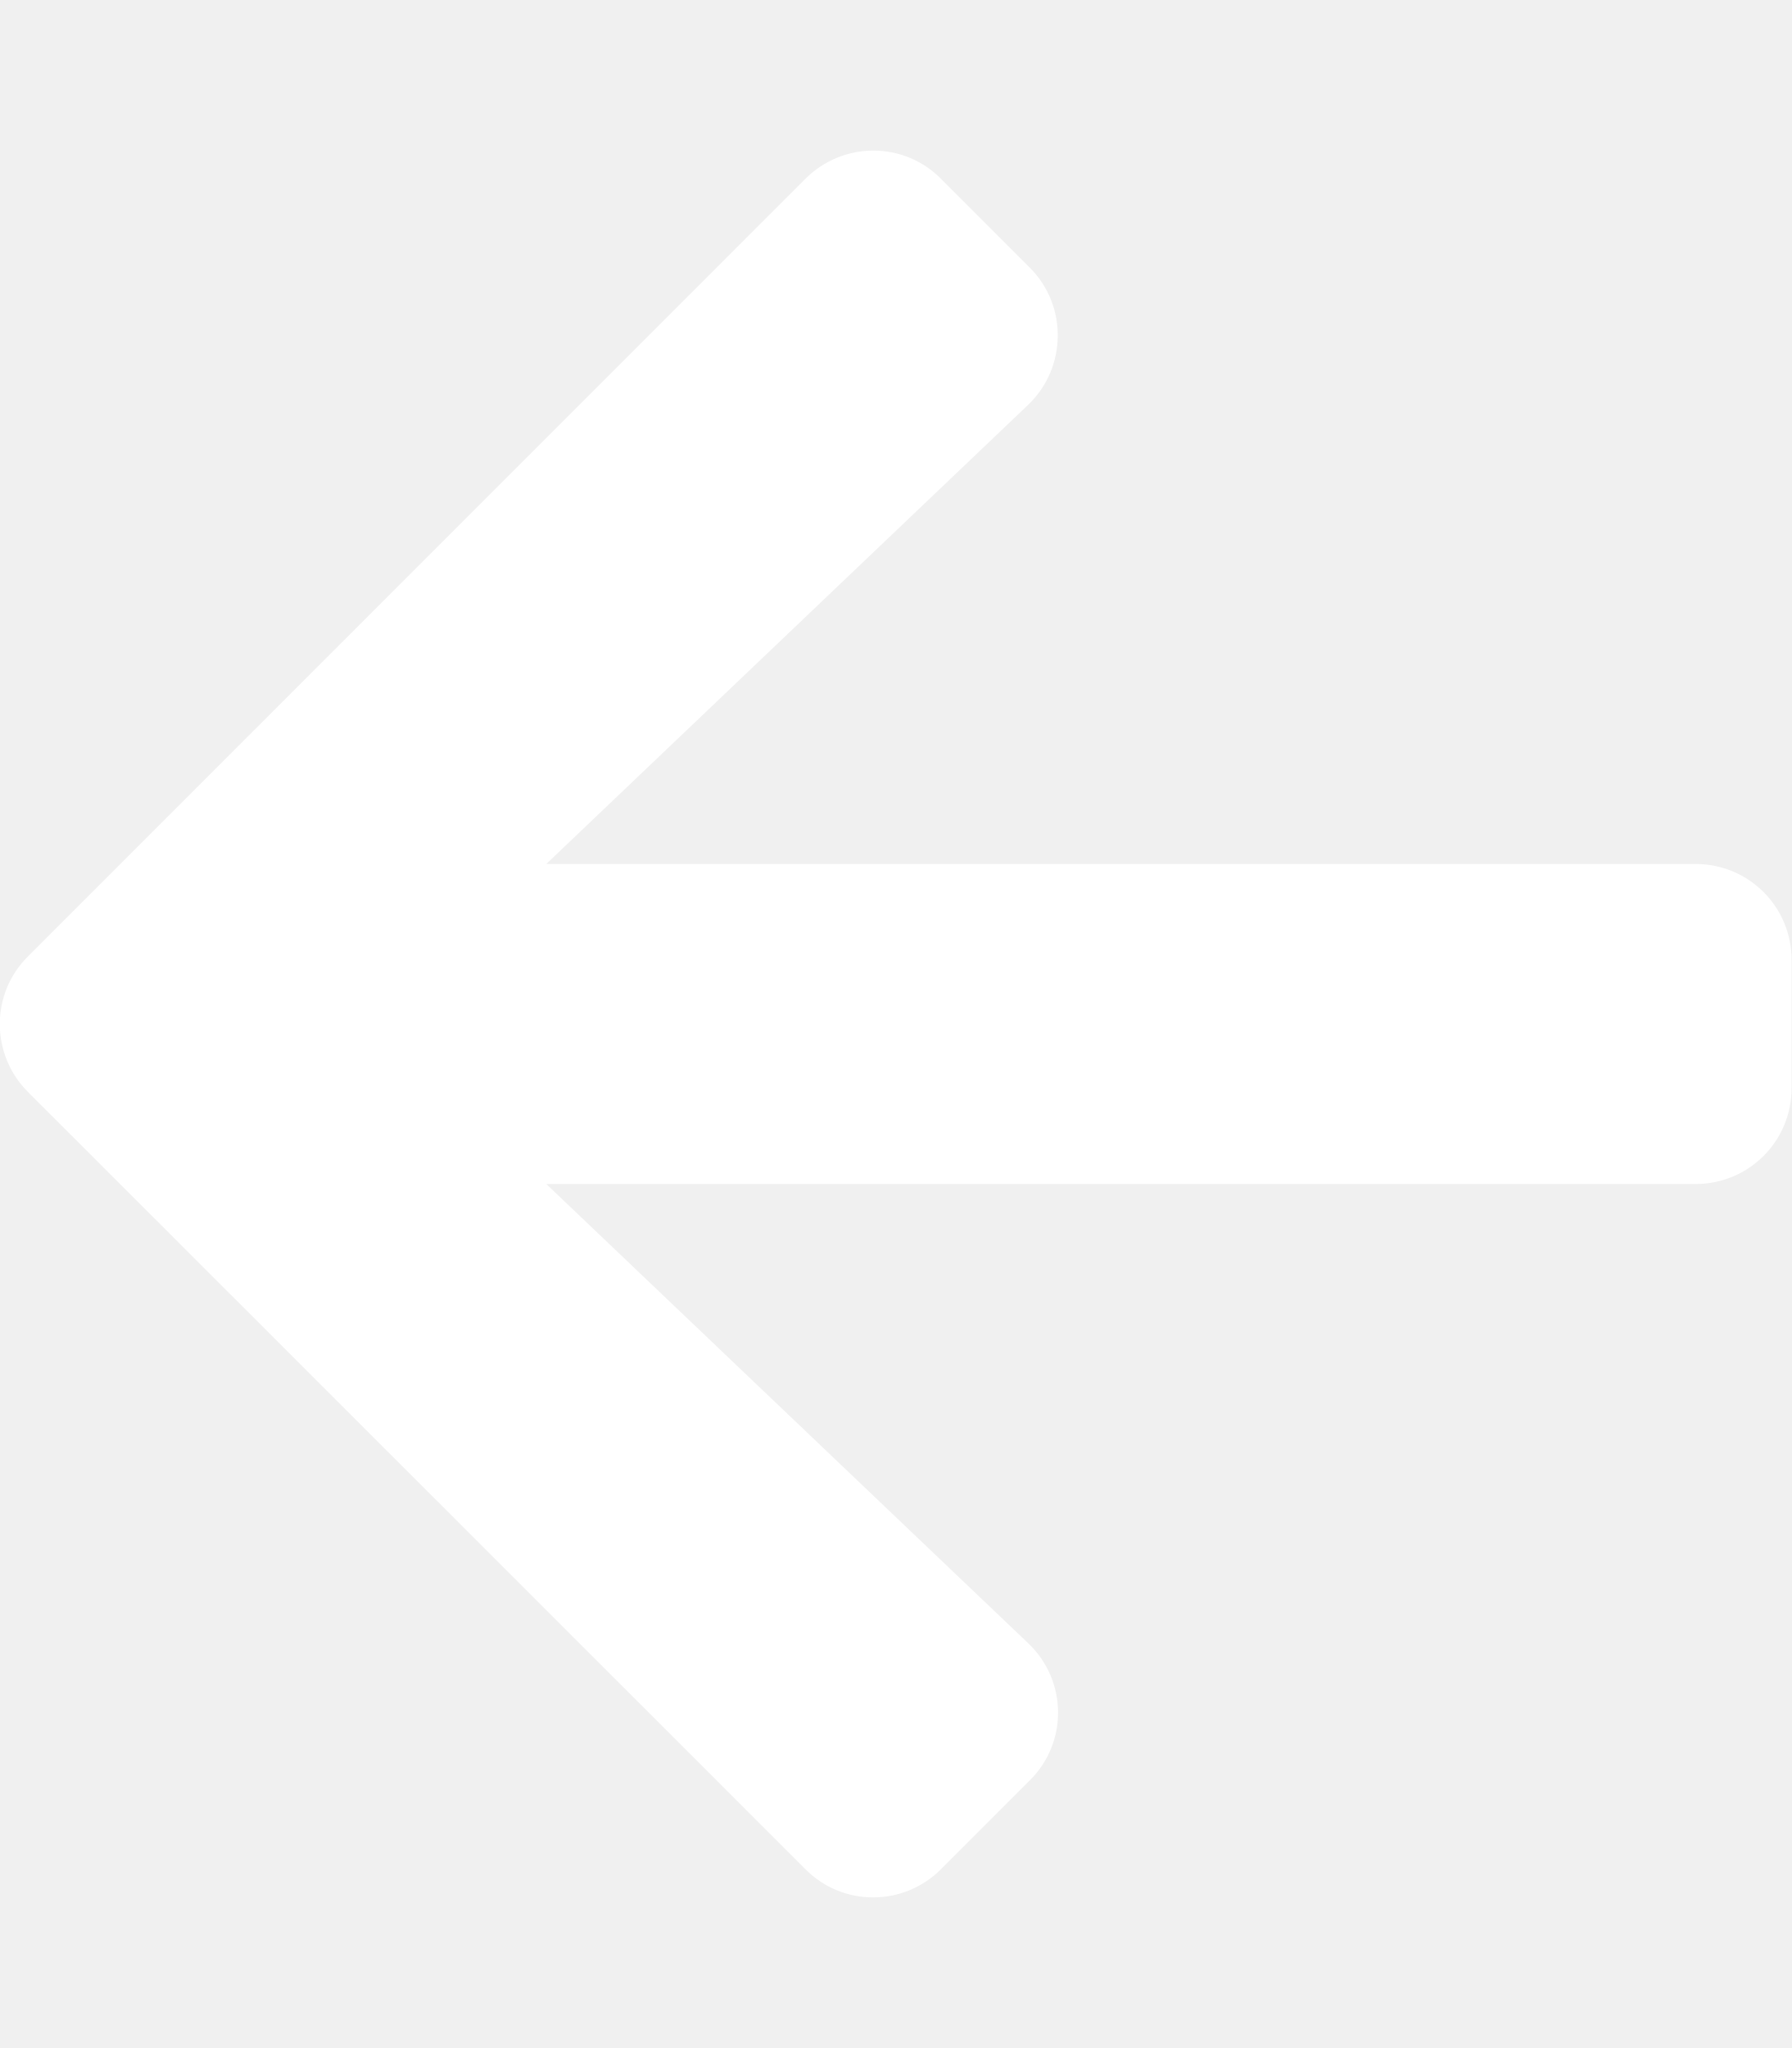
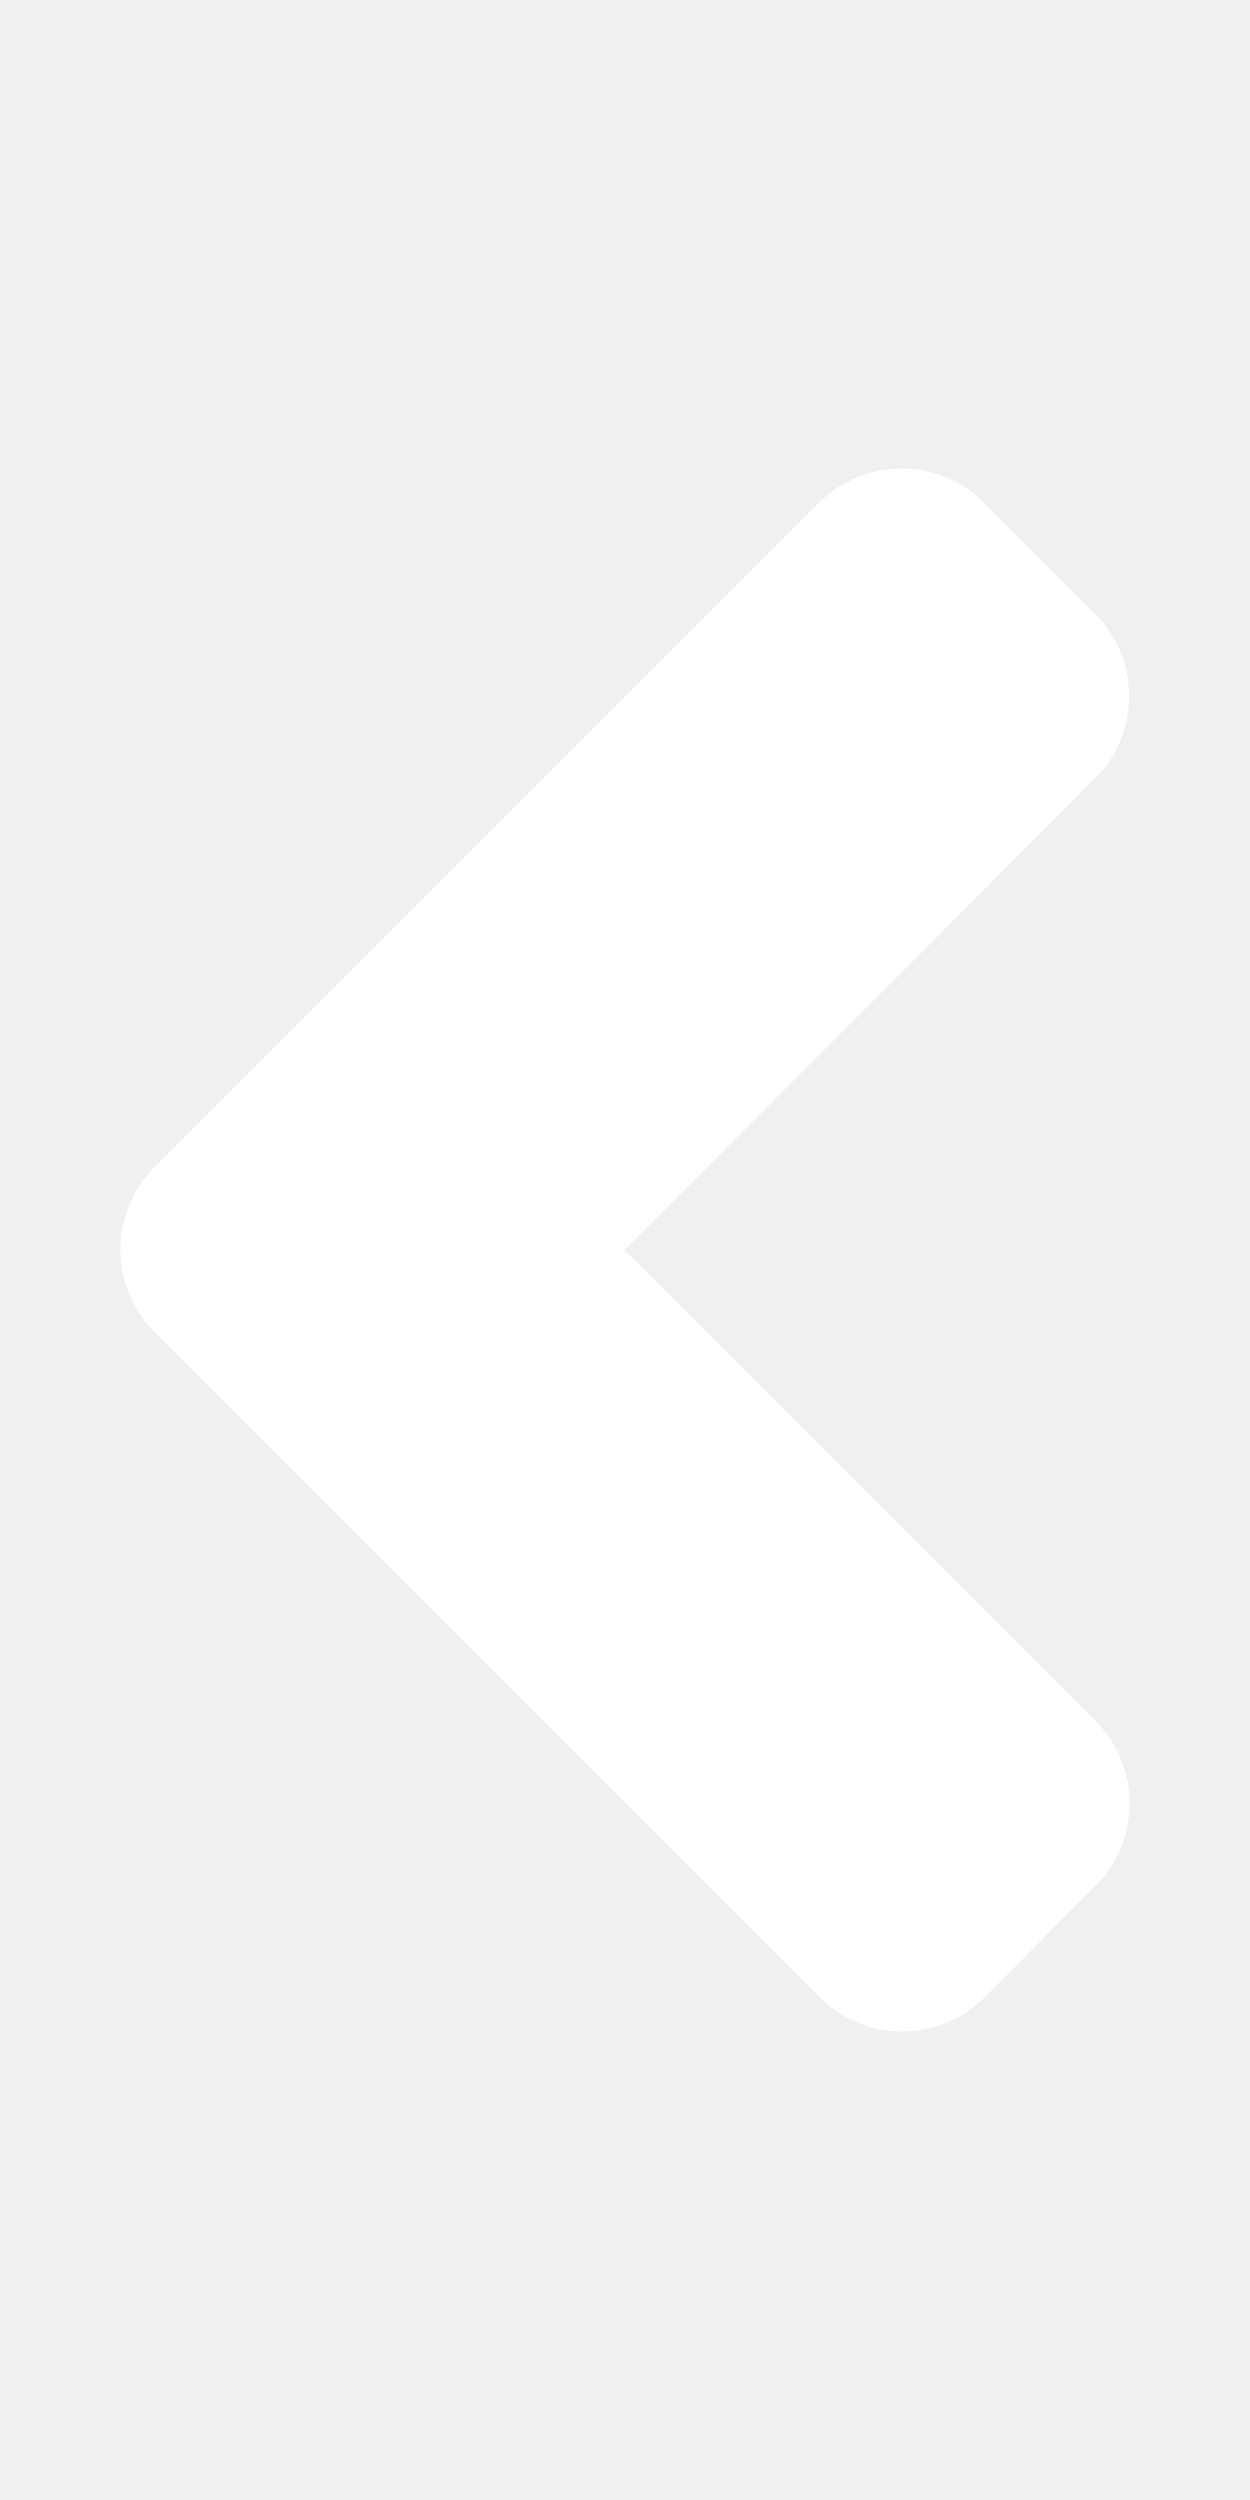
- <svg xmlns="http://www.w3.org/2000/svg" aria-hidden="true" focusable="false" data-prefix="fas" data-icon="arrow-left" class="svg-inline--fa fa-arrow-left fa-w-14" role="img" viewBox="0 0 448 512">
-   <path fill="#ffffff" d="M257.5 445.1l-22.2 22.2c-9.4 9.4-24.6 9.4-33.9 0L7 273c-9.4-9.4-9.4-24.6 0-33.9L201.4 44.7c9.4-9.4 24.6-9.4 33.9 0l22.2 22.2c9.5 9.5 9.3 25-.4 34.3L136.6 216H424c13.3 0 24 10.7 24 24v32c0 13.3-10.7 24-24 24H136.6l120.5 114.8c9.8 9.3 10 24.8.4 34.3z" />
+ <svg xmlns="http://www.w3.org/2000/svg" aria-hidden="true" focusable="false" data-prefix="fas" data-icon="angle-left" class="svg-inline--fa fa-angle-left fa-w-8" role="img" viewBox="0 0 256 512">
+   <path fill="#ffffff" d="M31.7 239l136-136c9.4-9.4 24.6-9.4 33.9 0l22.6 22.6c9.4 9.4 9.4 24.6 0 33.9L127.9 256l96.4 96.4c9.4 9.4 9.4 24.6 0 33.9L201.7 409c-9.4 9.4-24.6 9.4-33.9 0l-136-136c-9.5-9.4-9.5-24.6-.1-34z" />
</svg>
